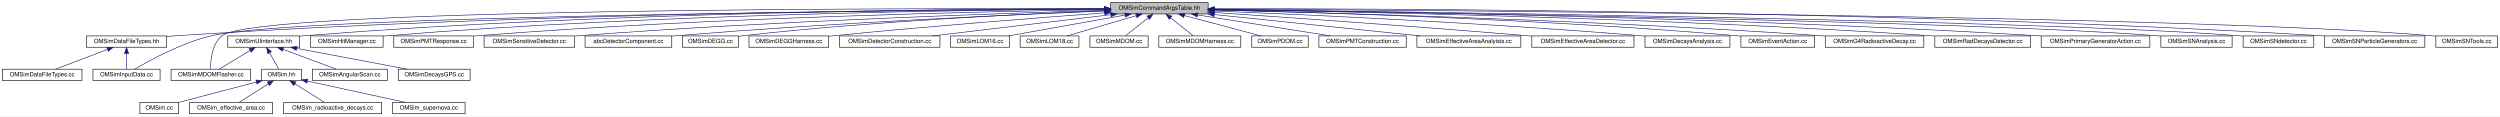
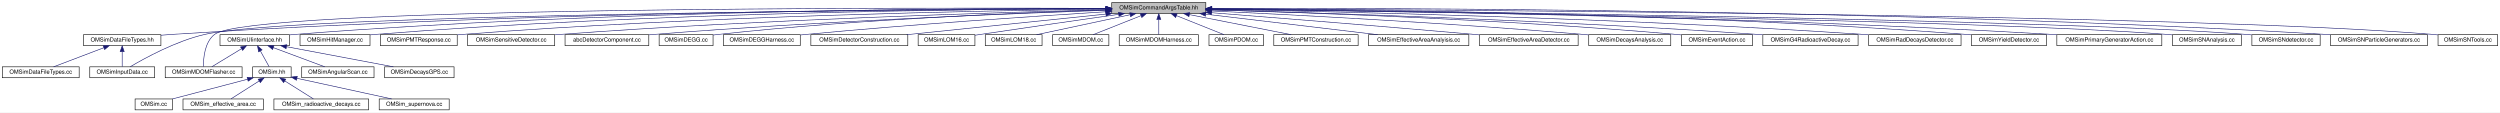
- <svg xmlns="http://www.w3.org/2000/svg" xmlns:xlink="http://www.w3.org/1999/xlink" width="4209pt" height="196pt" viewBox="0.00 0.00 4209.00 196.00">
+ <svg xmlns="http://www.w3.org/2000/svg" xmlns:xlink="http://www.w3.org/1999/xlink" width="4358pt" height="196pt" viewBox="0.00 0.00 4358.00 196.00">
  <g id="graph0" class="graph" transform="scale(1 1) rotate(0) translate(4 192)">
-     <polygon fill="white" stroke="transparent" points="-4,4 -4,-192 4205,-192 4205,4 -4,4" />
+     <polygon fill="white" stroke="transparent" points="-4,4 -4,-192 4354,-192 4354,4 -4,4" />
    <g id="node1" class="node">
      <g id="a_node1">
        <a xlink:title="Definition of the OMSimCommandArgsTable singleton class, which controls user args.">
-           <polygon fill="#bfbfbf" stroke="black" points="1866,-168.5 1866,-187.5 2030,-187.5 2030,-168.5 1866,-168.5" />
-           <text text-anchor="middle" x="1948" y="-175.5" font-family="Helvetica,sans-Serif" font-size="10.00">OMSimCommandArgsTable.hh</text>
+           <polygon fill="#bfbfbf" stroke="black" points="1934,-168.5 1934,-187.5 2098,-187.5 2098,-168.5 1934,-168.5" />
+           <text text-anchor="middle" x="2016" y="-175.5" font-family="Helvetica,sans-Serif" font-size="10.00">OMSimCommandArgsTable.hh</text>
        </a>
      </g>
    </g>
    <g id="node2" class="node">
      <g id="a_node2">
        <a xlink:href="_o_m_sim_data_file_types_8hh.html" target="_top" xlink:title="Collection of classes and methods to handle material creation from user data in json files.">
          <polygon fill="white" stroke="black" points="141.5,-112.5 141.5,-131.5 276.5,-131.5 276.5,-112.5 141.5,-112.5" />
          <text text-anchor="middle" x="209" y="-119.5" font-family="Helvetica,sans-Serif" font-size="10.00">OMSimDataFileTypes.hh</text>
        </a>
      </g>
    </g>
    <g id="edge1" class="edge">
-       <path fill="none" stroke="midnightblue" d="M1855.6,-176.98C1604.51,-176.38 888.71,-171.09 295,-132 289.01,-131.61 282.79,-131.11 276.56,-130.57" />
-       <polygon fill="midnightblue" stroke="midnightblue" points="1855.76,-180.48 1865.77,-177 1855.78,-173.48 1855.76,-180.48" />
+       <path fill="none" stroke="midnightblue" d="M1923.88,-177.12C1666.22,-176.91 916.38,-172.58 295,-132 289.01,-131.61 282.79,-131.12 276.56,-130.57" />
+       <polygon fill="midnightblue" stroke="midnightblue" points="1923.94,-180.62 1933.94,-177.13 1923.94,-173.62 1923.94,-180.62" />
    </g>
    <g id="node4" class="node">
      <g id="a_node4">
        <a xlink:href="_o_m_sim_input_data_8cc.html" target="_top" xlink:title=" ">
          <polygon fill="white" stroke="black" points="152.5,-56.5 152.5,-75.5 265.5,-75.5 265.5,-56.5 152.5,-56.5" />
          <text text-anchor="middle" x="209" y="-63.5" font-family="Helvetica,sans-Serif" font-size="10.00">OMSimInputData.cc</text>
        </a>
      </g>
    </g>
    <g id="edge14" class="edge">
-       <path fill="none" stroke="midnightblue" d="M1855.8,-176.51C1537.9,-174.55 499.05,-165.6 353,-132 302.48,-120.38 248.07,-90.49 223.05,-75.64" />
-       <polygon fill="midnightblue" stroke="midnightblue" points="1855.87,-180.02 1865.89,-176.58 1855.92,-173.02 1855.87,-180.02" />
+       <path fill="none" stroke="midnightblue" d="M1923.53,-176.63C1596.48,-175.02 505.86,-167.07 353,-132 302.47,-120.41 248.06,-90.5 223.04,-75.64" />
+       <polygon fill="midnightblue" stroke="midnightblue" points="1923.89,-180.13 1933.91,-176.68 1923.93,-173.13 1923.89,-180.13" />
    </g>
    <g id="node5" class="node">
      <g id="a_node5">
        <a xlink:href="_o_m_sim_u_iinterface_8hh.html" target="_top" xlink:title=" ">
          <polygon fill="white" stroke="black" points="379.5,-112.5 379.5,-131.5 500.5,-131.5 500.5,-112.5 379.5,-112.5" />
          <text text-anchor="middle" x="440" y="-119.5" font-family="Helvetica,sans-Serif" font-size="10.00">OMSimUIinterface.hh</text>
        </a>
      </g>
    </g>
    <g id="edge4" class="edge">
-       <path fill="none" stroke="midnightblue" d="M1855.71,-177.2C1627.21,-177.01 1016.98,-172.43 510,-132 506.95,-131.76 503.82,-131.47 500.67,-131.16" />
-       <polygon fill="midnightblue" stroke="midnightblue" points="1855.97,-180.7 1865.97,-177.2 1855.97,-173.7 1855.97,-180.7" />
+       <path fill="none" stroke="midnightblue" d="M1923.56,-177.38C1687.64,-177.68 1044.12,-174.21 510,-132 506.95,-131.76 503.82,-131.48 500.67,-131.17" />
+       <polygon fill="midnightblue" stroke="midnightblue" points="1923.82,-180.88 1933.81,-177.37 1923.81,-173.88 1923.82,-180.88" />
    </g>
    <g id="node11" class="node">
      <g id="a_node11">
        <a xlink:href="_o_m_sim_m_d_o_m_flasher_8cc.html" target="_top" xlink:title=" ">
          <polygon fill="white" stroke="black" points="284,-56.5 284,-75.5 418,-75.5 418,-56.5 284,-56.5" />
          <text text-anchor="middle" x="351" y="-63.5" font-family="Helvetica,sans-Serif" font-size="10.00">OMSimMDOMFlasher.cc</text>
        </a>
      </g>
    </g>
    <g id="edge24" class="edge">
-       <path fill="none" stroke="midnightblue" d="M1855.45,-177.34C1526.31,-178.18 428.97,-177.53 370,-132 352.69,-118.64 350.5,-90.38 350.6,-75.92" />
-       <polygon fill="midnightblue" stroke="midnightblue" points="1855.9,-180.84 1865.89,-177.32 1855.88,-173.84 1855.9,-180.84" />
+       <path fill="none" stroke="midnightblue" d="M1923.73,-177.46C1585.76,-178.75 431.79,-179.65 370,-132 352.68,-118.65 350.5,-90.38 350.6,-75.93" />
+       <polygon fill="midnightblue" stroke="midnightblue" points="1923.99,-180.96 1933.97,-177.42 1923.96,-173.96 1923.99,-180.96" />
    </g>
    <g id="node14" class="node">
      <g id="a_node14">
        <a xlink:href="_o_m_sim_hit_manager_8cc.html" target="_top" xlink:title=" ">
          <polygon fill="white" stroke="black" points="519,-112.5 519,-131.5 641,-131.5 641,-112.5 519,-112.5" />
          <text text-anchor="middle" x="580" y="-119.5" font-family="Helvetica,sans-Serif" font-size="10.00">OMSimHitManager.cc</text>
        </a>
      </g>
    </g>
    <g id="edge13" class="edge">
-       <path fill="none" stroke="midnightblue" d="M1855.65,-176.75C1642.73,-175.53 1101.08,-168.74 650,-132 647.07,-131.76 644.07,-131.49 641.05,-131.19" />
-       <polygon fill="midnightblue" stroke="midnightblue" points="1855.82,-180.25 1865.84,-176.81 1855.86,-173.25 1855.82,-180.25" />
+       <path fill="none" stroke="midnightblue" d="M1923.62,-176.98C1703,-176.27 1128.15,-170.53 650,-132 647.07,-131.76 644.07,-131.49 641.05,-131.2" />
+       <polygon fill="midnightblue" stroke="midnightblue" points="1923.85,-180.48 1933.86,-177.01 1923.87,-173.48 1923.85,-180.48" />
    </g>
    <g id="node15" class="node">
      <g id="a_node15">
        <a xlink:href="_o_m_sim_p_m_t_response_8cc.html" target="_top" xlink:title=" ">
          <polygon fill="white" stroke="black" points="659,-112.5 659,-131.5 793,-131.5 793,-112.5 659,-112.5" />
          <text text-anchor="middle" x="726" y="-119.5" font-family="Helvetica,sans-Serif" font-size="10.00">OMSimPMTResponse.cc</text>
        </a>
      </g>
    </g>
    <g id="edge15" class="edge">
-       <path fill="none" stroke="midnightblue" d="M1855.68,-175.84C1660.77,-172.83 1192.99,-162.78 802,-132 799.09,-131.77 796.11,-131.51 793.11,-131.24" />
-       <polygon fill="midnightblue" stroke="midnightblue" points="1855.83,-179.34 1865.88,-175.99 1855.94,-172.34 1855.83,-179.34" />
+       <path fill="none" stroke="midnightblue" d="M1923.78,-176.12C1720.75,-173.63 1219.96,-164.44 802,-132 799.09,-131.77 796.11,-131.52 793.11,-131.25" />
+       <polygon fill="midnightblue" stroke="midnightblue" points="1923.76,-179.62 1933.8,-176.24 1923.84,-172.62 1923.76,-179.62" />
    </g>
    <g id="node16" class="node">
      <g id="a_node16">
        <a xlink:href="_o_m_sim_sensitive_detector_8cc.html" target="_top" xlink:title=" ">
          <polygon fill="white" stroke="black" points="811,-112.5 811,-131.5 963,-131.5 963,-112.5 811,-112.5" />
          <text text-anchor="middle" x="887" y="-119.5" font-family="Helvetica,sans-Serif" font-size="10.00">OMSimSensitiveDetector.cc</text>
        </a>
      </g>
    </g>
    <g id="edge16" class="edge">
-       <path fill="none" stroke="midnightblue" d="M1855.86,-174.58C1682.58,-169.61 1296.41,-156.63 972,-132 969.19,-131.79 966.33,-131.56 963.44,-131.31" />
-       <polygon fill="midnightblue" stroke="midnightblue" points="1855.86,-178.08 1865.96,-174.86 1856.06,-171.08 1855.86,-178.08" />
+       <path fill="none" stroke="midnightblue" d="M1923.6,-174.95C1741.37,-170.49 1322.91,-158.11 972,-132 969.19,-131.79 966.33,-131.56 963.44,-131.32" />
+       <polygon fill="midnightblue" stroke="midnightblue" points="1923.59,-178.45 1933.68,-175.2 1923.76,-171.46 1923.59,-178.45" />
    </g>
    <g id="node17" class="node">
      <g id="a_node17">
        <a xlink:href="abc_detector_component_8cc.html" target="_top" xlink:title=" ">
          <polygon fill="white" stroke="black" points="981,-112.5 981,-131.5 1127,-131.5 1127,-112.5 981,-112.5" />
          <text text-anchor="middle" x="1054" y="-119.5" font-family="Helvetica,sans-Serif" font-size="10.00">abcDetectorComponent.cc</text>
        </a>
      </g>
    </g>
    <g id="edge17" class="edge">
-       <path fill="none" stroke="midnightblue" d="M1855.64,-173.51C1704.85,-167.44 1396.48,-153.5 1136,-132 1133.15,-131.76 1130.24,-131.51 1127.3,-131.24" />
-       <polygon fill="midnightblue" stroke="midnightblue" points="1855.65,-177.01 1865.78,-173.91 1855.93,-170.01 1855.65,-177.01" />
+       <path fill="none" stroke="midnightblue" d="M1923.39,-174.04C1762.88,-168.51 1422.67,-155.04 1136,-132 1133.14,-131.77 1130.24,-131.52 1127.3,-131.26" />
+       <polygon fill="midnightblue" stroke="midnightblue" points="1923.59,-177.55 1933.7,-174.39 1923.82,-170.55 1923.59,-177.55" />
    </g>
    <g id="node18" class="node">
      <g id="a_node18">
        <a xlink:href="_o_m_sim_d_e_g_g_8cc.html" target="_top" xlink:title=" ">
          <polygon fill="white" stroke="black" points="1145,-112.5 1145,-131.5 1239,-131.5 1239,-112.5 1145,-112.5" />
          <text text-anchor="middle" x="1192" y="-119.5" font-family="Helvetica,sans-Serif" font-size="10.00">OMSimDEGG.cc</text>
        </a>
      </g>
    </g>
    <g id="edge18" class="edge">
-       <path fill="none" stroke="midnightblue" d="M1855.64,-173.86C1721.49,-168.67 1465.02,-156.36 1248,-132 1245.06,-131.67 1242.05,-131.29 1239.01,-130.89" />
-       <polygon fill="midnightblue" stroke="midnightblue" points="1855.75,-177.37 1865.87,-174.25 1856.02,-170.37 1855.75,-177.37" />
+       <path fill="none" stroke="midnightblue" d="M1923.79,-174.6C1779.35,-170.16 1491.11,-158.59 1248,-132 1245.06,-131.68 1242.05,-131.31 1239.01,-130.91" />
+       <polygon fill="midnightblue" stroke="midnightblue" points="1923.84,-178.1 1933.94,-174.91 1924.05,-171.11 1923.84,-178.1" />
    </g>
    <g id="node19" class="node">
      <g id="a_node19">
        <a xlink:href="_o_m_sim_d_e_g_g_harness_8cc.html" target="_top" xlink:title=" ">
          <polygon fill="white" stroke="black" points="1257,-112.5 1257,-131.5 1391,-131.5 1391,-112.5 1257,-112.5" />
          <text text-anchor="middle" x="1324" y="-119.5" font-family="Helvetica,sans-Serif" font-size="10.00">OMSimDEGGHarness.cc</text>
        </a>
      </g>
    </g>
    <g id="edge19" class="edge">
-       <path fill="none" stroke="midnightblue" d="M1855.62,-170.37C1746.8,-162.34 1560.6,-147.89 1401,-132 1397.79,-131.68 1394.5,-131.34 1391.18,-130.99" />
-       <polygon fill="midnightblue" stroke="midnightblue" points="1855.68,-173.88 1865.91,-171.13 1856.19,-166.9 1855.68,-173.88" />
+       <path fill="none" stroke="midnightblue" d="M1923.56,-171.49C1803.13,-164.02 1586.11,-149.58 1401,-132 1397.78,-131.69 1394.49,-131.37 1391.17,-131.02" />
+       <polygon fill="midnightblue" stroke="midnightblue" points="1923.64,-175 1933.84,-172.12 1924.07,-168.01 1923.64,-175" />
    </g>
    <g id="node20" class="node">
      <g id="a_node20">
        <a xlink:href="_o_m_sim_detector_construction_8cc.html" target="_top" xlink:title=" ">
          <polygon fill="white" stroke="black" points="1409.5,-112.5 1409.5,-131.5 1578.5,-131.5 1578.5,-112.5 1409.5,-112.5" />
          <text text-anchor="middle" x="1494" y="-119.5" font-family="Helvetica,sans-Serif" font-size="10.00">OMSimDetectorConstruction.cc</text>
        </a>
      </g>
    </g>
    <g id="edge20" class="edge">
-       <path fill="none" stroke="midnightblue" d="M1866.37,-167.29C1780.72,-157.1 1647.41,-141.25 1565.69,-131.53" />
-       <polygon fill="midnightblue" stroke="midnightblue" points="1865.97,-170.77 1876.31,-168.47 1866.8,-163.82 1865.97,-170.77" />
+       <path fill="none" stroke="midnightblue" d="M1923.63,-167.44C1825.25,-157.27 1670.96,-141.31 1576.52,-131.54" />
+       <polygon fill="midnightblue" stroke="midnightblue" points="1923.56,-170.96 1933.86,-168.5 1924.28,-163.99 1923.56,-170.96" />
    </g>
    <g id="node21" class="node">
      <g id="a_node21">
        <a xlink:href="_o_m_sim_l_o_m16_8cc.html" target="_top" xlink:title=" ">
          <polygon fill="white" stroke="black" points="1596.5,-112.5 1596.5,-131.5 1695.5,-131.5 1695.5,-112.5 1596.5,-112.5" />
          <text text-anchor="middle" x="1646" y="-119.5" font-family="Helvetica,sans-Serif" font-size="10.00">OMSimLOM16.cc</text>
        </a>
      </g>
    </g>
    <g id="edge21" class="edge">
-       <path fill="none" stroke="midnightblue" d="M1890.2,-166.66C1833.12,-156.46 1746.88,-141.04 1693.63,-131.52" />
-       <polygon fill="midnightblue" stroke="midnightblue" points="1889.69,-170.13 1900.15,-168.44 1890.92,-163.24 1889.69,-170.13" />
+       <path fill="none" stroke="midnightblue" d="M1945.85,-167.01C1882.8,-157.99 1787.68,-144.29 1705,-132 1701.93,-131.54 1698.76,-131.07 1695.57,-130.59" />
+       <polygon fill="midnightblue" stroke="midnightblue" points="1945.67,-170.52 1956.07,-168.47 1946.67,-163.59 1945.67,-170.52" />
    </g>
    <g id="node22" class="node">
      <g id="a_node22">
        <a xlink:href="_o_m_sim_l_o_m18_8cc.html" target="_top" xlink:title=" ">
          <polygon fill="white" stroke="black" points="1713.5,-112.5 1713.5,-131.5 1812.5,-131.5 1812.5,-112.5 1713.5,-112.5" />
          <text text-anchor="middle" x="1763" y="-119.5" font-family="Helvetica,sans-Serif" font-size="10.00">OMSimLOM18.cc</text>
        </a>
      </g>
    </g>
    <g id="edge22" class="edge">
-       <path fill="none" stroke="midnightblue" d="M1908.83,-165.57C1873.93,-155.38 1823.65,-140.7 1792.18,-131.52" />
-       <polygon fill="midnightblue" stroke="midnightblue" points="1908.11,-169 1918.69,-168.44 1910.07,-162.28 1908.11,-169" />
+       <path fill="none" stroke="midnightblue" d="M1966.08,-166.35C1918.27,-156.14 1847.05,-140.94 1802.9,-131.52" />
+       <polygon fill="midnightblue" stroke="midnightblue" points="1965.4,-169.78 1975.91,-168.44 1966.86,-162.93 1965.4,-169.78" />
    </g>
    <g id="node23" class="node">
      <g id="a_node23">
        <a xlink:href="_o_m_sim_m_d_o_m_8cc.html" target="_top" xlink:title=" ">
          <polygon fill="white" stroke="black" points="1831,-112.5 1831,-131.5 1929,-131.5 1929,-112.5 1831,-112.5" />
          <text text-anchor="middle" x="1880" y="-119.5" font-family="Helvetica,sans-Serif" font-size="10.00">OMSimMDOM.cc</text>
        </a>
      </g>
    </g>
    <g id="edge23" class="edge">
-       <path fill="none" stroke="midnightblue" d="M1929.24,-162.1C1917,-152.38 1901.44,-140.03 1891.12,-131.83" />
-       <polygon fill="midnightblue" stroke="midnightblue" points="1927.07,-164.85 1937.07,-168.32 1931.42,-159.36 1927.07,-164.85" />
+       <path fill="none" stroke="midnightblue" d="M1984.87,-164.64C1959.34,-154.5 1923.89,-140.43 1901.45,-131.52" />
+       <polygon fill="midnightblue" stroke="midnightblue" points="1983.86,-168.01 1994.45,-168.44 1986.45,-161.5 1983.86,-168.01" />
    </g>
    <g id="node24" class="node">
      <g id="a_node24">
        <a xlink:href="_o_m_sim_m_d_o_m_harness_8cc.html" target="_top" xlink:title=" ">
          <polygon fill="white" stroke="black" points="1947,-112.5 1947,-131.5 2085,-131.5 2085,-112.5 1947,-112.5" />
          <text text-anchor="middle" x="2016" y="-119.5" font-family="Helvetica,sans-Serif" font-size="10.00">OMSimMDOMHarness.cc</text>
        </a>
      </g>
    </g>
    <g id="edge25" class="edge">
-       <path fill="none" stroke="midnightblue" d="M1966.76,-162.1C1979,-152.38 1994.56,-140.03 2004.88,-131.83" />
-       <polygon fill="midnightblue" stroke="midnightblue" points="1964.58,-159.36 1958.93,-168.32 1968.93,-164.85 1964.58,-159.36" />
+       <path fill="none" stroke="midnightblue" d="M2016,-157.8C2016,-148.91 2016,-138.78 2016,-131.75" />
+       <polygon fill="midnightblue" stroke="midnightblue" points="2012.5,-158.08 2016,-168.08 2019.5,-158.08 2012.5,-158.08" />
    </g>
    <g id="node25" class="node">
      <g id="a_node25">
        <a xlink:href="_o_m_sim_p_d_o_m_8cc.html" target="_top" xlink:title=" ">
          <polygon fill="white" stroke="black" points="2103.5,-112.5 2103.5,-131.5 2198.5,-131.5 2198.5,-112.5 2103.5,-112.5" />
          <text text-anchor="middle" x="2151" y="-119.5" font-family="Helvetica,sans-Serif" font-size="10.00">OMSimPDOM.cc</text>
        </a>
      </g>
    </g>
    <g id="edge26" class="edge">
-       <path fill="none" stroke="midnightblue" d="M1989.99,-165.83C2028.32,-155.63 2084.15,-140.78 2118.98,-131.52" />
-       <polygon fill="midnightblue" stroke="midnightblue" points="1988.93,-162.49 1980.17,-168.44 1990.73,-169.26 1988.93,-162.49" />
+       <path fill="none" stroke="midnightblue" d="M2046.91,-164.64C2072.24,-154.5 2107.43,-140.43 2129.71,-131.52" />
+       <polygon fill="midnightblue" stroke="midnightblue" points="2045.38,-161.48 2037.39,-168.44 2047.98,-167.98 2045.38,-161.48" />
    </g>
    <g id="node26" class="node">
      <g id="a_node26">
        <a xlink:href="_o_m_sim_p_m_t_construction_8cc.html" target="_top" xlink:title=" ">
          <polygon fill="white" stroke="black" points="2216.5,-112.5 2216.5,-131.5 2363.5,-131.5 2363.5,-112.5 2216.5,-112.5" />
          <text text-anchor="middle" x="2290" y="-119.5" font-family="Helvetica,sans-Serif" font-size="10.00">OMSimPMTConstruction.cc</text>
        </a>
      </g>
    </g>
    <g id="edge27" class="edge">
-       <path fill="none" stroke="midnightblue" d="M2012.26,-166.85C2076.88,-156.65 2175.38,-141.1 2236.06,-131.52" />
-       <polygon fill="midnightblue" stroke="midnightblue" points="2011.52,-163.43 2002.19,-168.44 2012.61,-170.34 2011.52,-163.43" />
+       <path fill="none" stroke="midnightblue" d="M2069.41,-166.47C2121.2,-156.27 2198.77,-140.98 2246.79,-131.52" />
+       <polygon fill="midnightblue" stroke="midnightblue" points="2068.55,-163.08 2059.42,-168.44 2069.9,-169.94 2068.55,-163.08" />
    </g>
    <g id="node27" class="node">
      <g id="a_node27">
        <a xlink:href="_o_m_sim_effective_area_analyisis_8cc.html" target="_top" xlink:title=" ">
          <polygon fill="white" stroke="black" points="2381.5,-112.5 2381.5,-131.5 2556.5,-131.5 2556.5,-112.5 2381.5,-112.5" />
          <text text-anchor="middle" x="2469" y="-119.5" font-family="Helvetica,sans-Serif" font-size="10.00">OMSimEffectiveAreaAnalyisis.cc</text>
        </a>
      </g>
    </g>
    <g id="edge28" class="edge">
-       <path fill="none" stroke="midnightblue" d="M2040.48,-167.41C2138.72,-157.23 2292.57,-141.29 2386.74,-131.53" />
-       <polygon fill="midnightblue" stroke="midnightblue" points="2039.85,-163.96 2030.27,-168.47 2040.57,-170.92 2039.85,-163.96" />
+       <path fill="none" stroke="midnightblue" d="M2097.97,-167.23C2183.48,-157.04 2316.19,-141.22 2397.56,-131.52" />
+       <polygon fill="midnightblue" stroke="midnightblue" points="2097.29,-163.78 2087.78,-168.44 2098.12,-170.74 2097.29,-163.78" />
    </g>
    <g id="node28" class="node">
      <g id="a_node28">
        <a xlink:href="_o_m_sim_effective_area_detector_8cc.html" target="_top" xlink:title=" ">
          <polygon fill="white" stroke="black" points="2575,-112.5 2575,-131.5 2747,-131.5 2747,-112.5 2575,-112.5" />
          <text text-anchor="middle" x="2661" y="-119.5" font-family="Helvetica,sans-Serif" font-size="10.00">OMSimEffectiveAreaDetector.cc</text>
        </a>
      </g>
    </g>
    <g id="edge29" class="edge">
-       <path fill="none" stroke="midnightblue" d="M2040.33,-170.91C2161.18,-162.79 2379.55,-147.62 2566,-132 2568.89,-131.76 2571.83,-131.51 2574.79,-131.25" />
-       <polygon fill="midnightblue" stroke="midnightblue" points="2039.76,-167.44 2030.02,-171.6 2040.23,-174.42 2039.76,-167.44" />
+       <path fill="none" stroke="midnightblue" d="M2108.03,-169.83C2217.28,-161.24 2404.97,-146.21 2566,-132 2568.89,-131.75 2571.83,-131.48 2574.79,-131.22" />
+       <polygon fill="midnightblue" stroke="midnightblue" points="2107.72,-166.35 2098.03,-170.62 2108.27,-173.32 2107.72,-166.35" />
    </g>
    <g id="node29" class="node">
      <g id="a_node29">
        <a xlink:href="_o_m_sim_decays_analysis_8cc.html" target="_top" xlink:title=" ">
          <polygon fill="white" stroke="black" points="2765.5,-112.5 2765.5,-131.5 2908.5,-131.5 2908.5,-112.5 2765.5,-112.5" />
          <text text-anchor="middle" x="2837" y="-119.5" font-family="Helvetica,sans-Serif" font-size="10.00">OMSimDecaysAnalysis.cc</text>
        </a>
      </g>
    </g>
    <g id="edge30" class="edge">
-       <path fill="none" stroke="midnightblue" d="M2040.21,-173.52C2190.36,-167.47 2496.98,-153.59 2756,-132 2759.1,-131.74 2762.27,-131.46 2765.47,-131.16" />
-       <polygon fill="midnightblue" stroke="midnightblue" points="2039.96,-170.02 2030.11,-173.92 2040.24,-177.02 2039.96,-170.02" />
+       <path fill="none" stroke="midnightblue" d="M2108.5,-172.86C2248.69,-166.25 2523.3,-151.99 2756,-132 2759.1,-131.73 2762.27,-131.45 2765.47,-131.14" />
+       <polygon fill="midnightblue" stroke="midnightblue" points="2108.05,-169.38 2098.23,-173.34 2108.38,-176.37 2108.05,-169.38" />
    </g>
    <g id="node30" class="node">
      <g id="a_node30">
        <a xlink:href="radioactive__decays_2src_2_o_m_sim_event_action_8cc.html" target="_top" xlink:title=" ">
          <polygon fill="white" stroke="black" points="2927,-112.5 2927,-131.5 3051,-131.5 3051,-112.5 2927,-112.5" />
          <text text-anchor="middle" x="2989" y="-119.5" font-family="Helvetica,sans-Serif" font-size="10.00">OMSimEventAction.cc</text>
        </a>
      </g>
    </g>
    <g id="edge31" class="edge">
-       <path fill="none" stroke="midnightblue" d="M2040.29,-175.17C2212.9,-171.2 2596.26,-159.81 2918,-132 2920.85,-131.75 2923.76,-131.48 2926.69,-131.18" />
-       <polygon fill="midnightblue" stroke="midnightblue" points="2040.14,-171.67 2030.22,-175.4 2040.3,-178.67 2040.14,-171.67" />
+       <path fill="none" stroke="midnightblue" d="M2108.24,-174.72C2271.69,-170.16 2622.74,-158.04 2918,-132 2920.85,-131.75 2923.75,-131.47 2926.69,-131.17" />
+       <polygon fill="midnightblue" stroke="midnightblue" points="2108.13,-171.22 2098.23,-175 2108.32,-178.22 2108.13,-171.22" />
    </g>
    <g id="node31" class="node">
      <g id="a_node31">
        <a xlink:href="_o_m_sim_g4_radioactive_decay_8cc.html" target="_top" xlink:title=" ">
          <polygon fill="white" stroke="black" points="3069,-112.5 3069,-131.5 3235,-131.5 3235,-112.5 3069,-112.5" />
          <text text-anchor="middle" x="3152" y="-119.5" font-family="Helvetica,sans-Serif" font-size="10.00">OMSimG4RadioactiveDecay.cc</text>
        </a>
      </g>
    </g>
    <g id="edge32" class="edge">
-       <path fill="none" stroke="midnightblue" d="M2040.31,-175.05C2230.99,-170.62 2682.17,-158.1 3060,-132 3062.88,-131.8 3065.81,-131.59 3068.77,-131.36" />
-       <polygon fill="midnightblue" stroke="midnightblue" points="2039.96,-171.55 2030.05,-175.28 2040.13,-178.55 2039.96,-171.55" />
+       <path fill="none" stroke="midnightblue" d="M2108.39,-174.71C2290.58,-169.81 2708.99,-156.72 3060,-132 3062.88,-131.8 3065.81,-131.58 3068.77,-131.35" />
+       <polygon fill="midnightblue" stroke="midnightblue" points="2108.21,-171.21 2098.31,-174.98 2108.4,-178.21 2108.21,-171.21" />
    </g>
    <g id="node32" class="node">
      <g id="a_node32">
        <a xlink:href="_o_m_sim_rad_decays_detector_8cc.html" target="_top" xlink:title=" ">
          <polygon fill="white" stroke="black" points="3253.5,-112.5 3253.5,-131.5 3414.5,-131.5 3414.5,-112.5 3253.5,-112.5" />
          <text text-anchor="middle" x="3334" y="-119.5" font-family="Helvetica,sans-Serif" font-size="10.00">OMSimRadDecaysDetector.cc</text>
        </a>
      </g>
    </g>
    <g id="edge33" class="edge">
-       <path fill="none" stroke="midnightblue" d="M2040.54,-175.85C2253.26,-172.75 2793.42,-162.32 3244,-132 3246.98,-131.8 3250.01,-131.58 3253.07,-131.34" />
-       <polygon fill="midnightblue" stroke="midnightblue" points="2040.3,-172.35 2030.35,-176 2040.4,-179.35 2040.3,-172.35" />
+       <path fill="none" stroke="midnightblue" d="M2108.11,-175.61C2312.65,-172.08 2820.15,-160.93 3244,-132 3246.98,-131.8 3250.01,-131.57 3253.07,-131.34" />
+       <polygon fill="midnightblue" stroke="midnightblue" points="2107.95,-172.11 2098.01,-175.78 2108.07,-179.11 2107.95,-172.11" />
    </g>
    <g id="node33" class="node">
      <g id="a_node33">
-         <a xlink:href="supernova_2src_2_o_m_sim_primary_generator_action_8cc.html" target="_top" xlink:title=" ">
-           <polygon fill="white" stroke="black" points="3432.5,-112.5 3432.5,-131.5 3615.5,-131.5 3615.5,-112.5 3432.5,-112.5" />
-           <text text-anchor="middle" x="3524" y="-119.5" font-family="Helvetica,sans-Serif" font-size="10.00">OMSimPrimaryGeneratorAction.cc</text>
+         <a xlink:href="_o_m_sim_yield_detector_8cc.html" target="_top" xlink:title=" ">
+           <polygon fill="white" stroke="black" points="3432.5,-112.5 3432.5,-131.5 3563.5,-131.5 3563.5,-112.5 3432.5,-112.5" />
+           <text text-anchor="middle" x="3498" y="-119.5" font-family="Helvetica,sans-Serif" font-size="10.00">OMSimYieldDetector.cc</text>
        </a>
      </g>
    </g>
    <g id="edge34" class="edge">
-       <path fill="none" stroke="midnightblue" d="M2040.19,-176.09C2272.57,-173.37 2901.09,-163.47 3424,-132 3426.78,-131.83 3429.61,-131.65 3432.46,-131.46" />
-       <polygon fill="midnightblue" stroke="midnightblue" points="2040.04,-172.59 2030.09,-176.2 2040.13,-179.59 2040.04,-172.59" />
+       <path fill="none" stroke="midnightblue" d="M2108.39,-176.89C2333.65,-176 2928.96,-169.94 3424,-132 3426.71,-131.79 3429.47,-131.56 3432.26,-131.3" />
+       <polygon fill="midnightblue" stroke="midnightblue" points="2108.26,-173.39 2098.27,-176.93 2108.28,-180.39 2108.26,-173.39" />
    </g>
    <g id="node34" class="node">
      <g id="a_node34">
-         <a xlink:href="_o_m_sim_s_n_analysis_8cc.html" target="_top" xlink:title="Analyze data and write output files.">
-           <polygon fill="white" stroke="black" points="3634,-112.5 3634,-131.5 3754,-131.5 3754,-112.5 3634,-112.5" />
-           <text text-anchor="middle" x="3694" y="-119.5" font-family="Helvetica,sans-Serif" font-size="10.00">OMSimSNAnalysis.cc</text>
+         <a xlink:href="supernova_2src_2_o_m_sim_primary_generator_action_8cc.html" target="_top" xlink:title=" ">
+           <polygon fill="white" stroke="black" points="3581.5,-112.5 3581.5,-131.5 3764.5,-131.5 3764.5,-112.5 3581.5,-112.5" />
+           <text text-anchor="middle" x="3673" y="-119.5" font-family="Helvetica,sans-Serif" font-size="10.00">OMSimPrimaryGeneratorAction.cc</text>
        </a>
      </g>
    </g>
    <g id="edge35" class="edge">
-       <path fill="none" stroke="midnightblue" d="M2040.31,-175.78C2344.44,-171.55 3313.23,-156.45 3625,-132 3627.89,-131.77 3630.85,-131.51 3633.83,-131.22" />
-       <polygon fill="midnightblue" stroke="midnightblue" points="2040.16,-172.28 2030.21,-175.92 2040.26,-179.28 2040.16,-172.28" />
+       <path fill="none" stroke="midnightblue" d="M2108.5,-176.29C2349.72,-174.01 3017.79,-164.98 3573,-132 3575.78,-131.83 3578.61,-131.65 3581.46,-131.46" />
+       <polygon fill="midnightblue" stroke="midnightblue" points="2108.34,-172.79 2098.37,-176.38 2108.4,-179.79 2108.34,-172.79" />
    </g>
    <g id="node35" class="node">
      <g id="a_node35">
-         <a xlink:href="_o_m_sim_s_ndetector_8cc.html" target="_top" xlink:title=" ">
-           <polygon fill="white" stroke="black" points="3772.5,-112.5 3772.5,-131.5 3891.5,-131.5 3891.5,-112.5 3772.5,-112.5" />
-           <text text-anchor="middle" x="3832" y="-119.5" font-family="Helvetica,sans-Serif" font-size="10.00">OMSimSNdetector.cc</text>
+         <a xlink:href="_o_m_sim_s_n_analysis_8cc.html" target="_top" xlink:title="Analyze data and write output files.">
+           <polygon fill="white" stroke="black" points="3783,-112.5 3783,-131.5 3903,-131.5 3903,-112.5 3783,-112.5" />
+           <text text-anchor="middle" x="3843" y="-119.5" font-family="Helvetica,sans-Serif" font-size="10.00">OMSimSNAnalysis.cc</text>
        </a>
      </g>
    </g>
    <g id="edge36" class="edge">
-       <path fill="none" stroke="midnightblue" d="M2040.17,-176C2360.28,-172.31 3422.87,-158.33 3763,-132 3766.01,-131.77 3769.09,-131.49 3772.2,-131.19" />
-       <polygon fill="midnightblue" stroke="midnightblue" points="2039.96,-172.5 2030.01,-176.11 2040.04,-179.5 2039.96,-172.5" />
+       <path fill="none" stroke="midnightblue" d="M2108.68,-175.9C2422.81,-171.99 3445.75,-157.54 3774,-132 3776.89,-131.78 3779.85,-131.51 3782.83,-131.22" />
+       <polygon fill="midnightblue" stroke="midnightblue" points="2108.21,-172.41 2098.26,-176.03 2108.3,-179.41 2108.21,-172.41" />
    </g>
    <g id="node36" class="node">
      <g id="a_node36">
-         <a xlink:href="_o_m_sim_s_n_particle_generators_8cc.html" target="_top" xlink:title=" ">
-           <polygon fill="white" stroke="black" points="3909.5,-112.5 3909.5,-131.5 4078.5,-131.5 4078.5,-112.5 3909.5,-112.5" />
-           <text text-anchor="middle" x="3994" y="-119.5" font-family="Helvetica,sans-Serif" font-size="10.00">OMSimSNParticleGenerators.cc</text>
+         <a xlink:href="_o_m_sim_s_ndetector_8cc.html" target="_top" xlink:title=" ">
+           <polygon fill="white" stroke="black" points="3921.5,-112.5 3921.5,-131.5 4040.5,-131.5 4040.5,-112.5 3921.5,-112.5" />
+           <text text-anchor="middle" x="3981" y="-119.5" font-family="Helvetica,sans-Serif" font-size="10.00">OMSimSNdetector.cc</text>
        </a>
      </g>
    </g>
    <g id="edge37" class="edge">
-       <path fill="none" stroke="midnightblue" d="M2040.55,-177.28C2320.96,-177.6 3185.77,-174.79 3901,-132 3903.75,-131.84 3906.55,-131.65 3909.37,-131.46" />
-       <polygon fill="midnightblue" stroke="midnightblue" points="2040.43,-173.78 2030.42,-177.26 2040.42,-180.78 2040.43,-173.78" />
+       <path fill="none" stroke="midnightblue" d="M2108.59,-176.1C2438.42,-172.71 3555.37,-159.41 3912,-132 3915.01,-131.77 3918.09,-131.5 3921.2,-131.19" />
+       <polygon fill="midnightblue" stroke="midnightblue" points="2108.09,-172.61 2098.12,-176.21 2108.16,-179.61 2108.09,-172.61" />
    </g>
    <g id="node37" class="node">
      <g id="a_node37">
+         <a xlink:href="_o_m_sim_s_n_particle_generators_8cc.html" target="_top" xlink:title=" ">
+           <polygon fill="white" stroke="black" points="4058.5,-112.5 4058.5,-131.5 4227.5,-131.5 4227.5,-112.5 4058.5,-112.5" />
+           <text text-anchor="middle" x="4143" y="-119.5" font-family="Helvetica,sans-Serif" font-size="10.00">OMSimSNParticleGenerators.cc</text>
+         </a>
+       </g>
+     </g>
+     <g id="edge38" class="edge">
+       <path fill="none" stroke="midnightblue" d="M2108.83,-177.4C2397.05,-178.12 3302.05,-176.4 4050,-132 4052.75,-131.84 4055.55,-131.66 4058.37,-131.46" />
+       <polygon fill="midnightblue" stroke="midnightblue" points="2108.44,-173.9 2098.43,-177.37 2108.42,-180.9 2108.44,-173.9" />
+     </g>
+     <g id="node38" class="node">
+       <g id="a_node38">
        <a xlink:href="_o_m_sim_s_n_tools_8cc.html" target="_top" xlink:title=" ">
-           <polygon fill="white" stroke="black" points="4097,-112.5 4097,-131.5 4201,-131.5 4201,-112.5 4097,-112.5" />
-           <text text-anchor="middle" x="4149" y="-119.5" font-family="Helvetica,sans-Serif" font-size="10.00">OMSimSNTools.cc</text>
-         </a>
-       </g>
-     </g>
-     <g id="edge38" class="edge">
-       <path fill="none" stroke="midnightblue" d="M2040.3,-176.6C2396.41,-174.83 3681.2,-166.15 4088,-132 4090.88,-131.76 4093.83,-131.47 4096.81,-131.14" />
-       <polygon fill="midnightblue" stroke="midnightblue" points="2040.02,-173.1 2030.04,-176.65 2040.06,-180.1 2040.02,-173.1" />
+           <polygon fill="white" stroke="black" points="4246,-112.5 4246,-131.5 4350,-131.5 4350,-112.5 4246,-112.5" />
+           <text text-anchor="middle" x="4298" y="-119.5" font-family="Helvetica,sans-Serif" font-size="10.00">OMSimSNTools.cc</text>
+         </a>
+       </g>
+     </g>
+     <g id="edge39" class="edge">
+       <path fill="none" stroke="midnightblue" d="M2108.43,-176.68C2473.2,-175.2 3813.5,-167.39 4237,-132 4239.88,-131.76 4242.83,-131.47 4245.81,-131.14" />
+       <polygon fill="midnightblue" stroke="midnightblue" points="2108.17,-173.19 2098.18,-176.73 2108.19,-180.19 2108.17,-173.19" />
    </g>
    <g id="node3" class="node">
      <g id="a_node3">
        <a xlink:href="_o_m_sim_data_file_types_8cc.html" target="_top" xlink:title=" ">
          <polygon fill="white" stroke="black" points="0,-56.5 0,-75.5 134,-75.5 134,-56.5 0,-56.5" />
          <text text-anchor="middle" x="67" y="-63.5" font-family="Helvetica,sans-Serif" font-size="10.00">OMSimDataFileTypes.cc</text>
        </a>
      </g>
    </g>
    <g id="edge2" class="edge">
      <path fill="none" stroke="midnightblue" d="M176.84,-108.77C150.17,-98.63 112.93,-84.47 89.4,-75.52" />
      <polygon fill="midnightblue" stroke="midnightblue" points="175.91,-112.16 186.5,-112.44 178.4,-105.62 175.91,-112.16" />
    </g>
    <g id="edge3" class="edge">
      <path fill="none" stroke="midnightblue" d="M209,-101.8C209,-92.91 209,-82.78 209,-75.75" />
      <polygon fill="midnightblue" stroke="midnightblue" points="205.5,-102.08 209,-112.08 212.5,-102.08 205.5,-102.08" />
    </g>
    <g id="node6" class="node">
      <g id="a_node6">
        <a xlink:href="_o_m_sim_8hh.html" target="_top" xlink:title="Main simulation class for the Optical Module (OM) simulation. This file defines the OMSim class,...">
          <polygon fill="white" stroke="black" points="436.5,-56.5 436.5,-75.5 503.5,-75.5 503.5,-56.5 436.5,-56.5" />
          <text text-anchor="middle" x="470" y="-63.5" font-family="Helvetica,sans-Serif" font-size="10.00">OMSim.hh</text>
        </a>
      </g>
    </g>
    <g id="edge5" class="edge">
      <path fill="none" stroke="midnightblue" d="M449.85,-103.27C454.97,-94.05 461.02,-83.17 465.14,-75.75" />
      <polygon fill="midnightblue" stroke="midnightblue" points="446.75,-101.64 444.95,-112.08 452.87,-105.04 446.75,-101.64" />
    </g>
    <g id="edge10" class="edge">
      <path fill="none" stroke="midnightblue" d="M416.76,-106.9C400.44,-97 379.13,-84.07 365.26,-75.65" />
      <polygon fill="midnightblue" stroke="midnightblue" points="415.34,-110.13 425.7,-112.32 418.97,-104.14 415.34,-110.13" />
    </g>
    <g id="node12" class="node">
      <g id="a_node12">
        <a xlink:href="_o_m_sim_angular_scan_8cc.html" target="_top" xlink:title=" ">
          <polygon fill="white" stroke="black" points="522,-56.5 522,-75.5 648,-75.5 648,-56.5 522,-56.5" />
          <text text-anchor="middle" x="585" y="-63.5" font-family="Helvetica,sans-Serif" font-size="10.00">OMSimAngularScan.cc</text>
        </a>
      </g>
    </g>
    <g id="edge11" class="edge">
      <path fill="none" stroke="midnightblue" d="M472.48,-108.91C499.74,-98.75 537.99,-84.51 562.13,-75.52" />
      <polygon fill="midnightblue" stroke="midnightblue" points="471.13,-105.67 462.98,-112.44 473.57,-112.23 471.13,-105.67" />
    </g>
    <g id="node13" class="node">
      <g id="a_node13">
        <a xlink:href="_o_m_sim_decays_g_p_s_8cc.html" target="_top" xlink:title=" ">
          <polygon fill="white" stroke="black" points="666.5,-56.5 666.5,-75.5 787.5,-75.5 787.5,-56.5 666.5,-56.5" />
          <text text-anchor="middle" x="727" y="-63.5" font-family="Helvetica,sans-Serif" font-size="10.00">OMSimDecaysGPS.cc</text>
        </a>
      </g>
    </g>
    <g id="edge12" class="edge">
      <path fill="none" stroke="midnightblue" d="M495.61,-110.54C549.85,-100.33 631.34,-85 681.74,-75.52" />
      <polygon fill="midnightblue" stroke="midnightblue" points="494.66,-107.15 485.48,-112.44 495.95,-114.03 494.66,-107.15" />
    </g>
    <g id="node7" class="node">
      <g id="a_node7">
        <a xlink:href="_o_m_sim_8cc.html" target="_top" xlink:title="Implementation of the OMSim class.">
          <polygon fill="white" stroke="black" points="231.5,-0.5 231.5,-19.5 296.5,-19.5 296.5,-0.5 231.5,-0.5" />
          <text text-anchor="middle" x="264" y="-7.5" font-family="Helvetica,sans-Serif" font-size="10.00">OMSim.cc</text>
        </a>
      </g>
    </g>
    <g id="edge6" class="edge">
      <path fill="none" stroke="midnightblue" d="M427.38,-53.83C388.49,-43.63 331.84,-28.78 296.49,-19.52" />
      <polygon fill="midnightblue" stroke="midnightblue" points="426.8,-57.29 437.36,-56.44 428.57,-50.52 426.8,-57.29" />
    </g>
    <g id="node8" class="node">
      <g id="a_node8">
        <a xlink:href="_o_m_sim__effective__area_8cc.html" target="_top" xlink:title="Main for the calculation of effective areas.">
          <polygon fill="white" stroke="black" points="315,-0.5 315,-19.5 455,-19.5 455,-0.5 315,-0.5" />
          <text text-anchor="middle" x="385" y="-7.5" font-family="Helvetica,sans-Serif" font-size="10.00">OMSim_effective_area.cc</text>
        </a>
      </g>
    </g>
    <g id="edge7" class="edge">
      <path fill="none" stroke="midnightblue" d="M447.81,-50.9C432.22,-41 411.87,-28.07 398.62,-19.65" />
      <polygon fill="midnightblue" stroke="midnightblue" points="446.03,-53.92 456.34,-56.32 449.78,-48.01 446.03,-53.92" />
    </g>
    <g id="node9" class="node">
      <g id="a_node9">
        <a xlink:href="_o_m_sim__radioactive__decays_8cc.html" target="_top" xlink:title="Main of the radioactive decay study.">
          <polygon fill="white" stroke="black" points="473.5,-0.5 473.5,-19.5 638.5,-19.5 638.5,-0.5 473.5,-0.5" />
          <text text-anchor="middle" x="556" y="-7.5" font-family="Helvetica,sans-Serif" font-size="10.00">OMSim_radioactive_decays.cc</text>
        </a>
      </g>
    </g>
    <g id="edge8" class="edge">
      <path fill="none" stroke="midnightblue" d="M492.45,-50.9C508.22,-41 528.81,-28.07 542.22,-19.65" />
      <polygon fill="midnightblue" stroke="midnightblue" points="490.43,-48.04 483.82,-56.32 494.15,-53.97 490.43,-48.04" />
    </g>
    <g id="node10" class="node">
      <g id="a_node10">
        <a xlink:href="_o_m_sim__supernova_8cc.html" target="_top" xlink:title="Main of the supernova study.">
          <polygon fill="white" stroke="black" points="657,-0.5 657,-19.5 779,-19.5 779,-0.5 657,-0.5" />
          <text text-anchor="middle" x="718" y="-7.5" font-family="Helvetica,sans-Serif" font-size="10.00">OMSim_supernova.cc</text>
        </a>
      </g>
    </g>
    <g id="edge9" class="edge">
      <path fill="none" stroke="midnightblue" d="M513.52,-55.52C560.19,-45.36 633.64,-29.37 678.64,-19.57" />
      <polygon fill="midnightblue" stroke="midnightblue" points="512.73,-52.11 503.7,-57.66 514.22,-58.95 512.73,-52.11" />
    </g>
  </g>
</svg>
